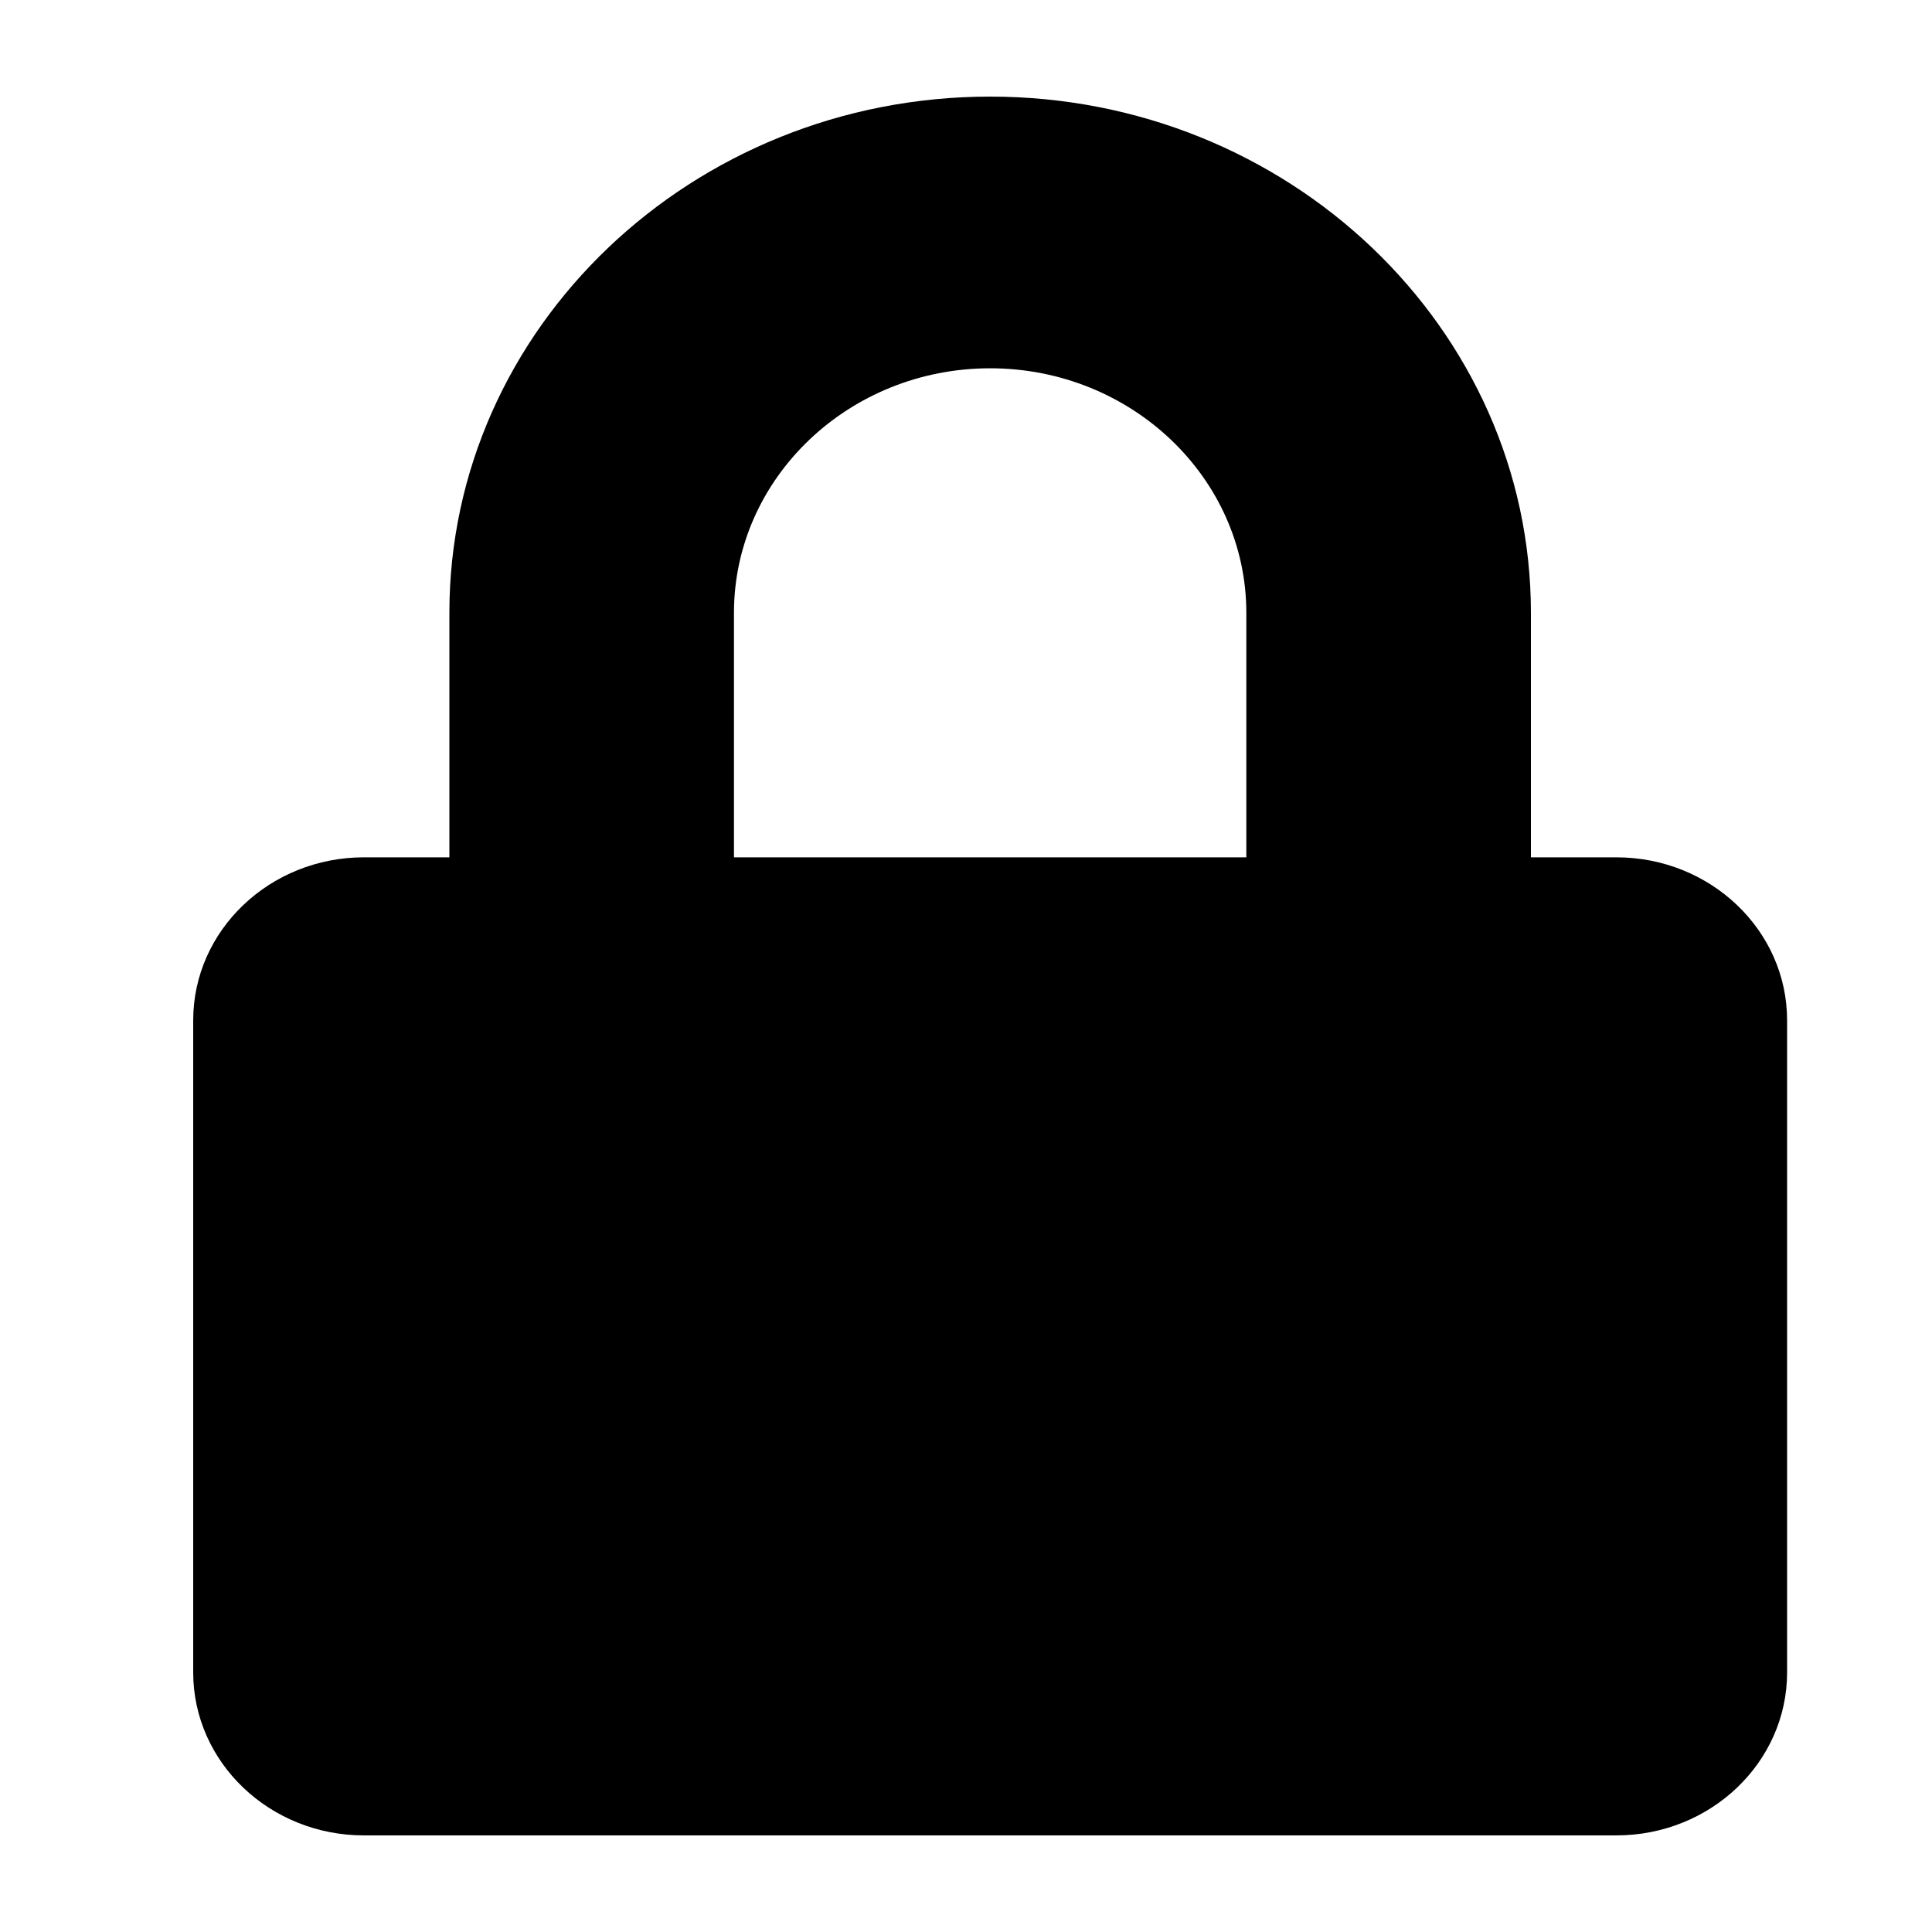
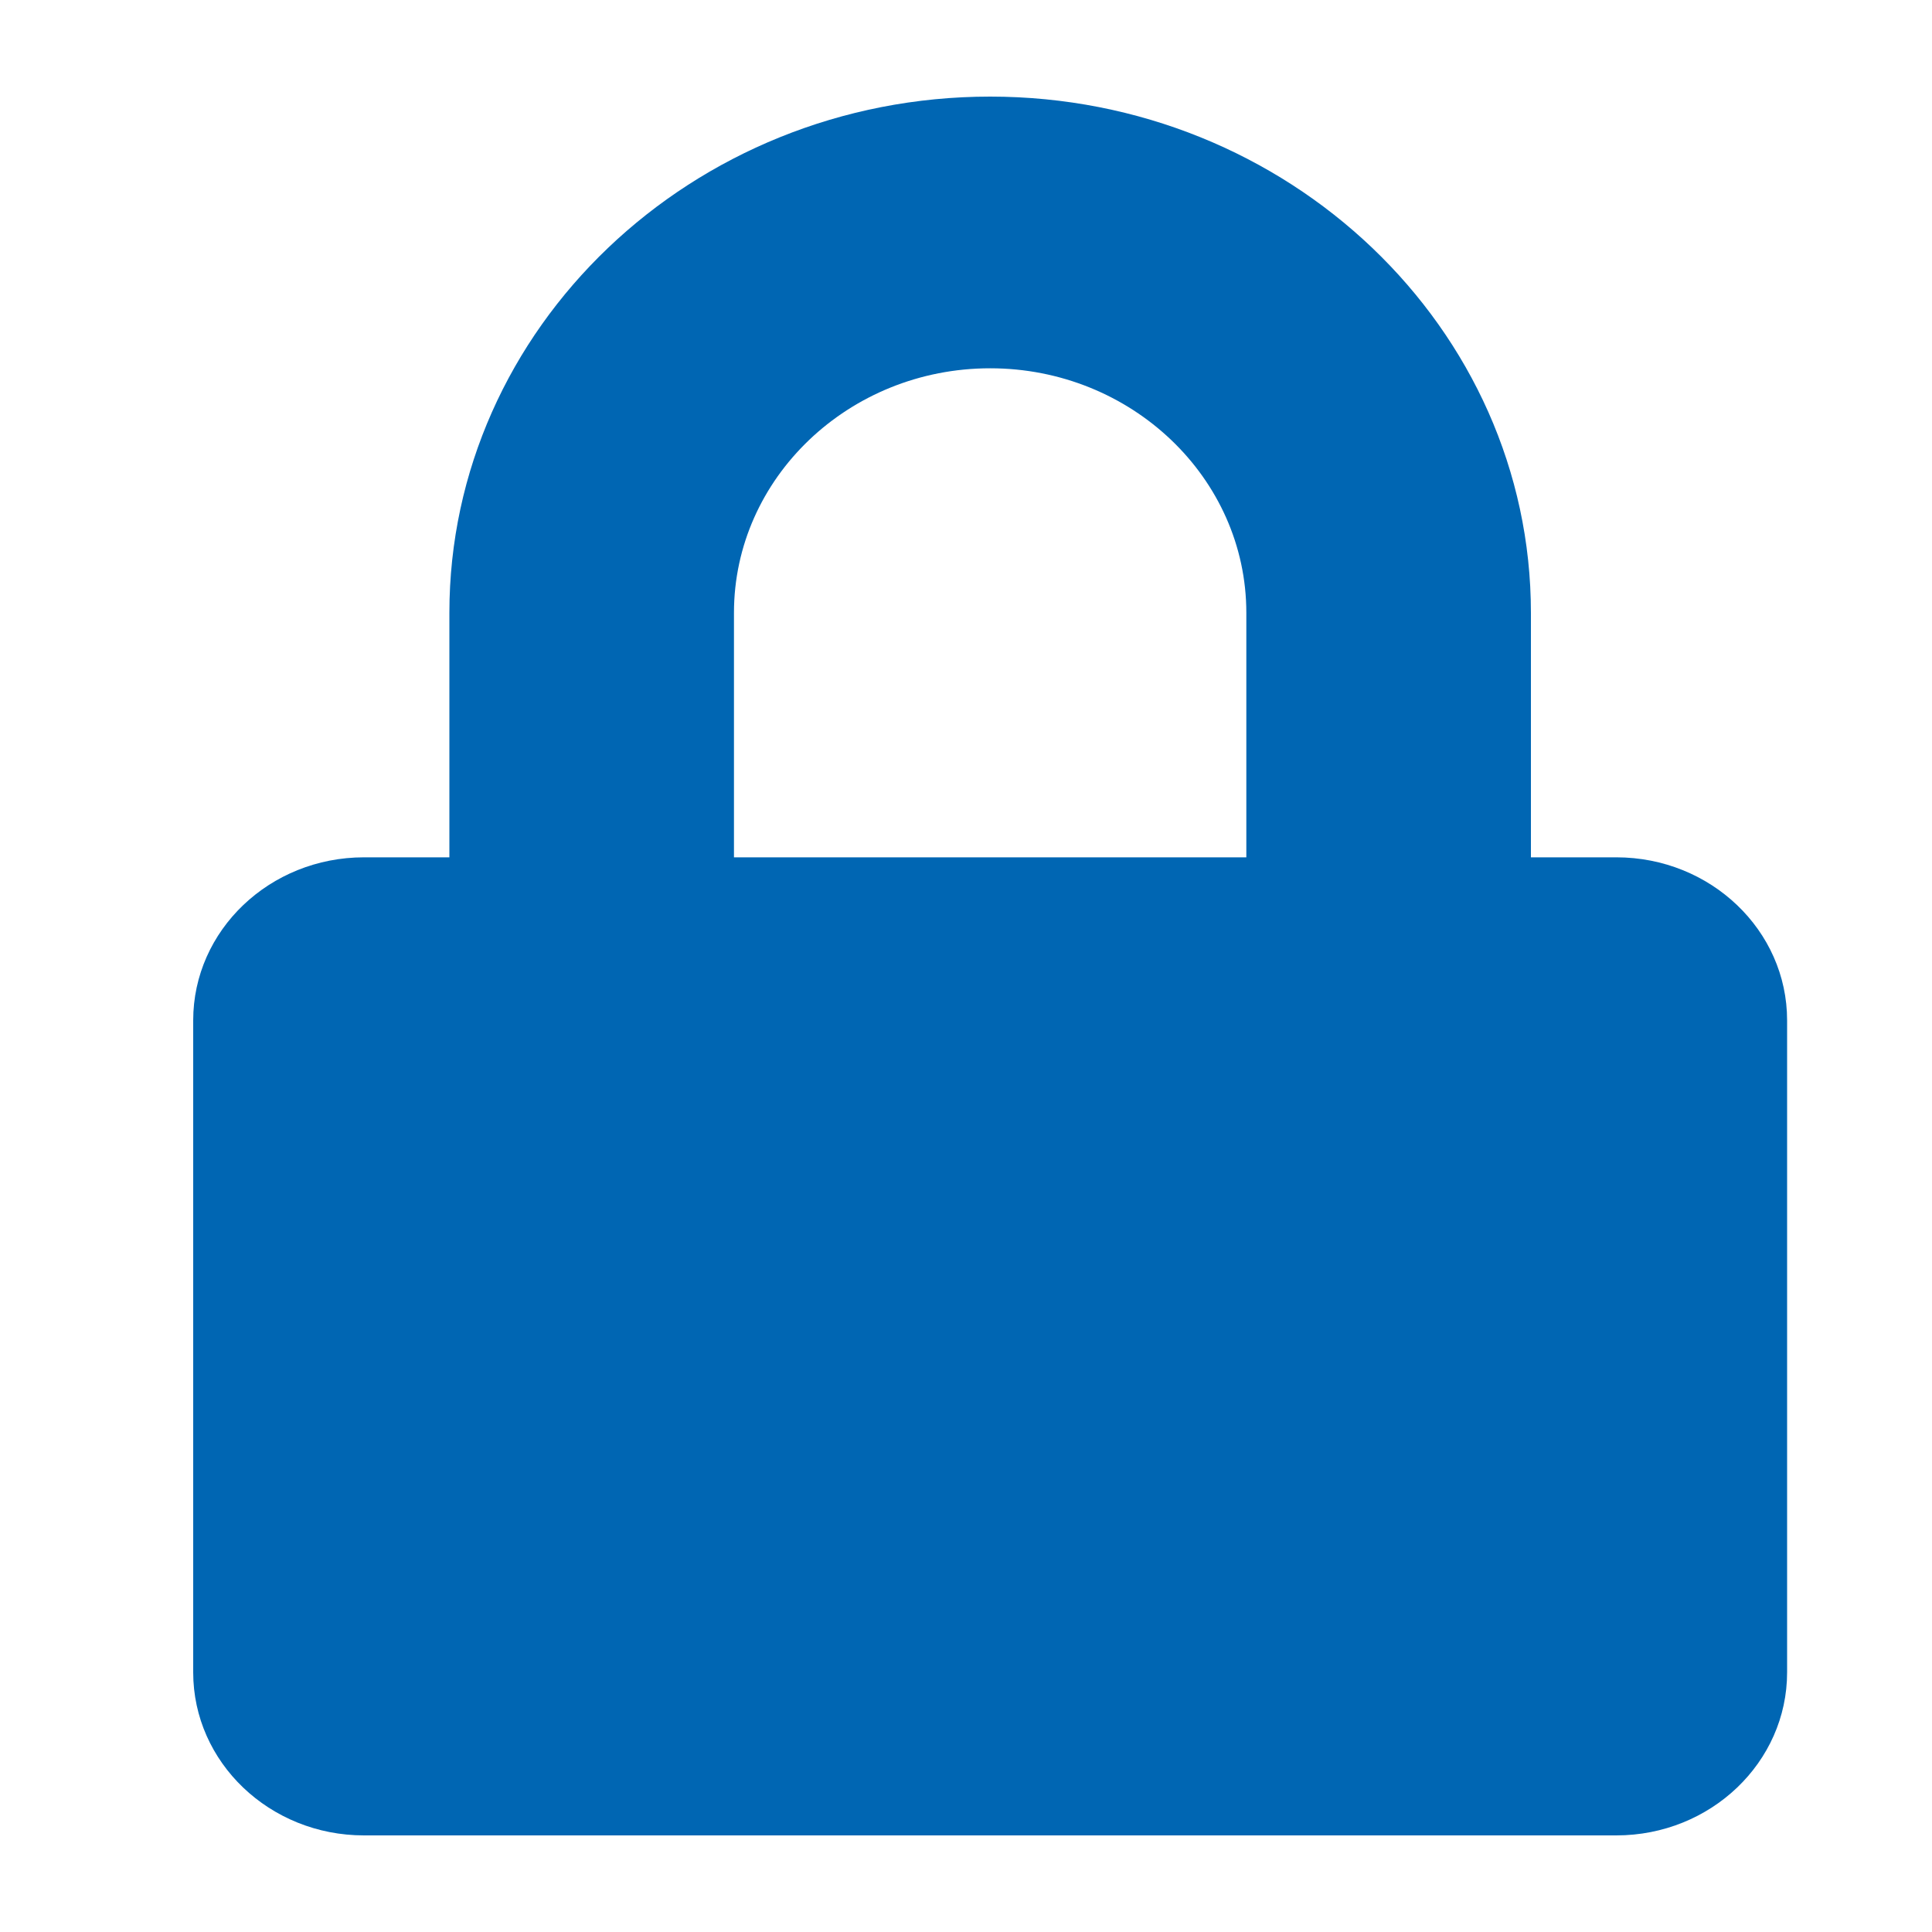
<svg xmlns="http://www.w3.org/2000/svg" width="40" height="40">
-   <path d="M33.464 17.75h-1.768v-5.063C31.696 6.795 26.673 2 20.5 2S9.304 6.795 9.304 12.688v5.062H7.536C5.584 17.75 4 19.262 4 21.125v13.5C4 36.488 5.584 38 7.536 38h25.928C35.416 38 37 36.488 37 34.625v-13.5c0-1.863-1.584-3.375-3.536-3.375zm-7.66 0H15.196v-5.063c0-2.79 2.38-5.062 5.304-5.062 2.924 0 5.304 2.271 5.304 5.063v5.062z" fill="#000" fill-rule="nonzero" />
+   <path d="M33.464 17.75h-1.768v-5.063C31.696 6.795 26.673 2 20.5 2S9.304 6.795 9.304 12.688v5.062H7.536C5.584 17.75 4 19.262 4 21.125v13.5C4 36.488 5.584 38 7.536 38h25.928C35.416 38 37 36.488 37 34.625v-13.5c0-1.863-1.584-3.375-3.536-3.375zm-7.66 0H15.196v-5.063c0-2.79 2.38-5.062 5.304-5.062 2.924 0 5.304 2.271 5.304 5.063v5.062z" fill="#0066b3" fill-rule="nonzero" />
</svg>
